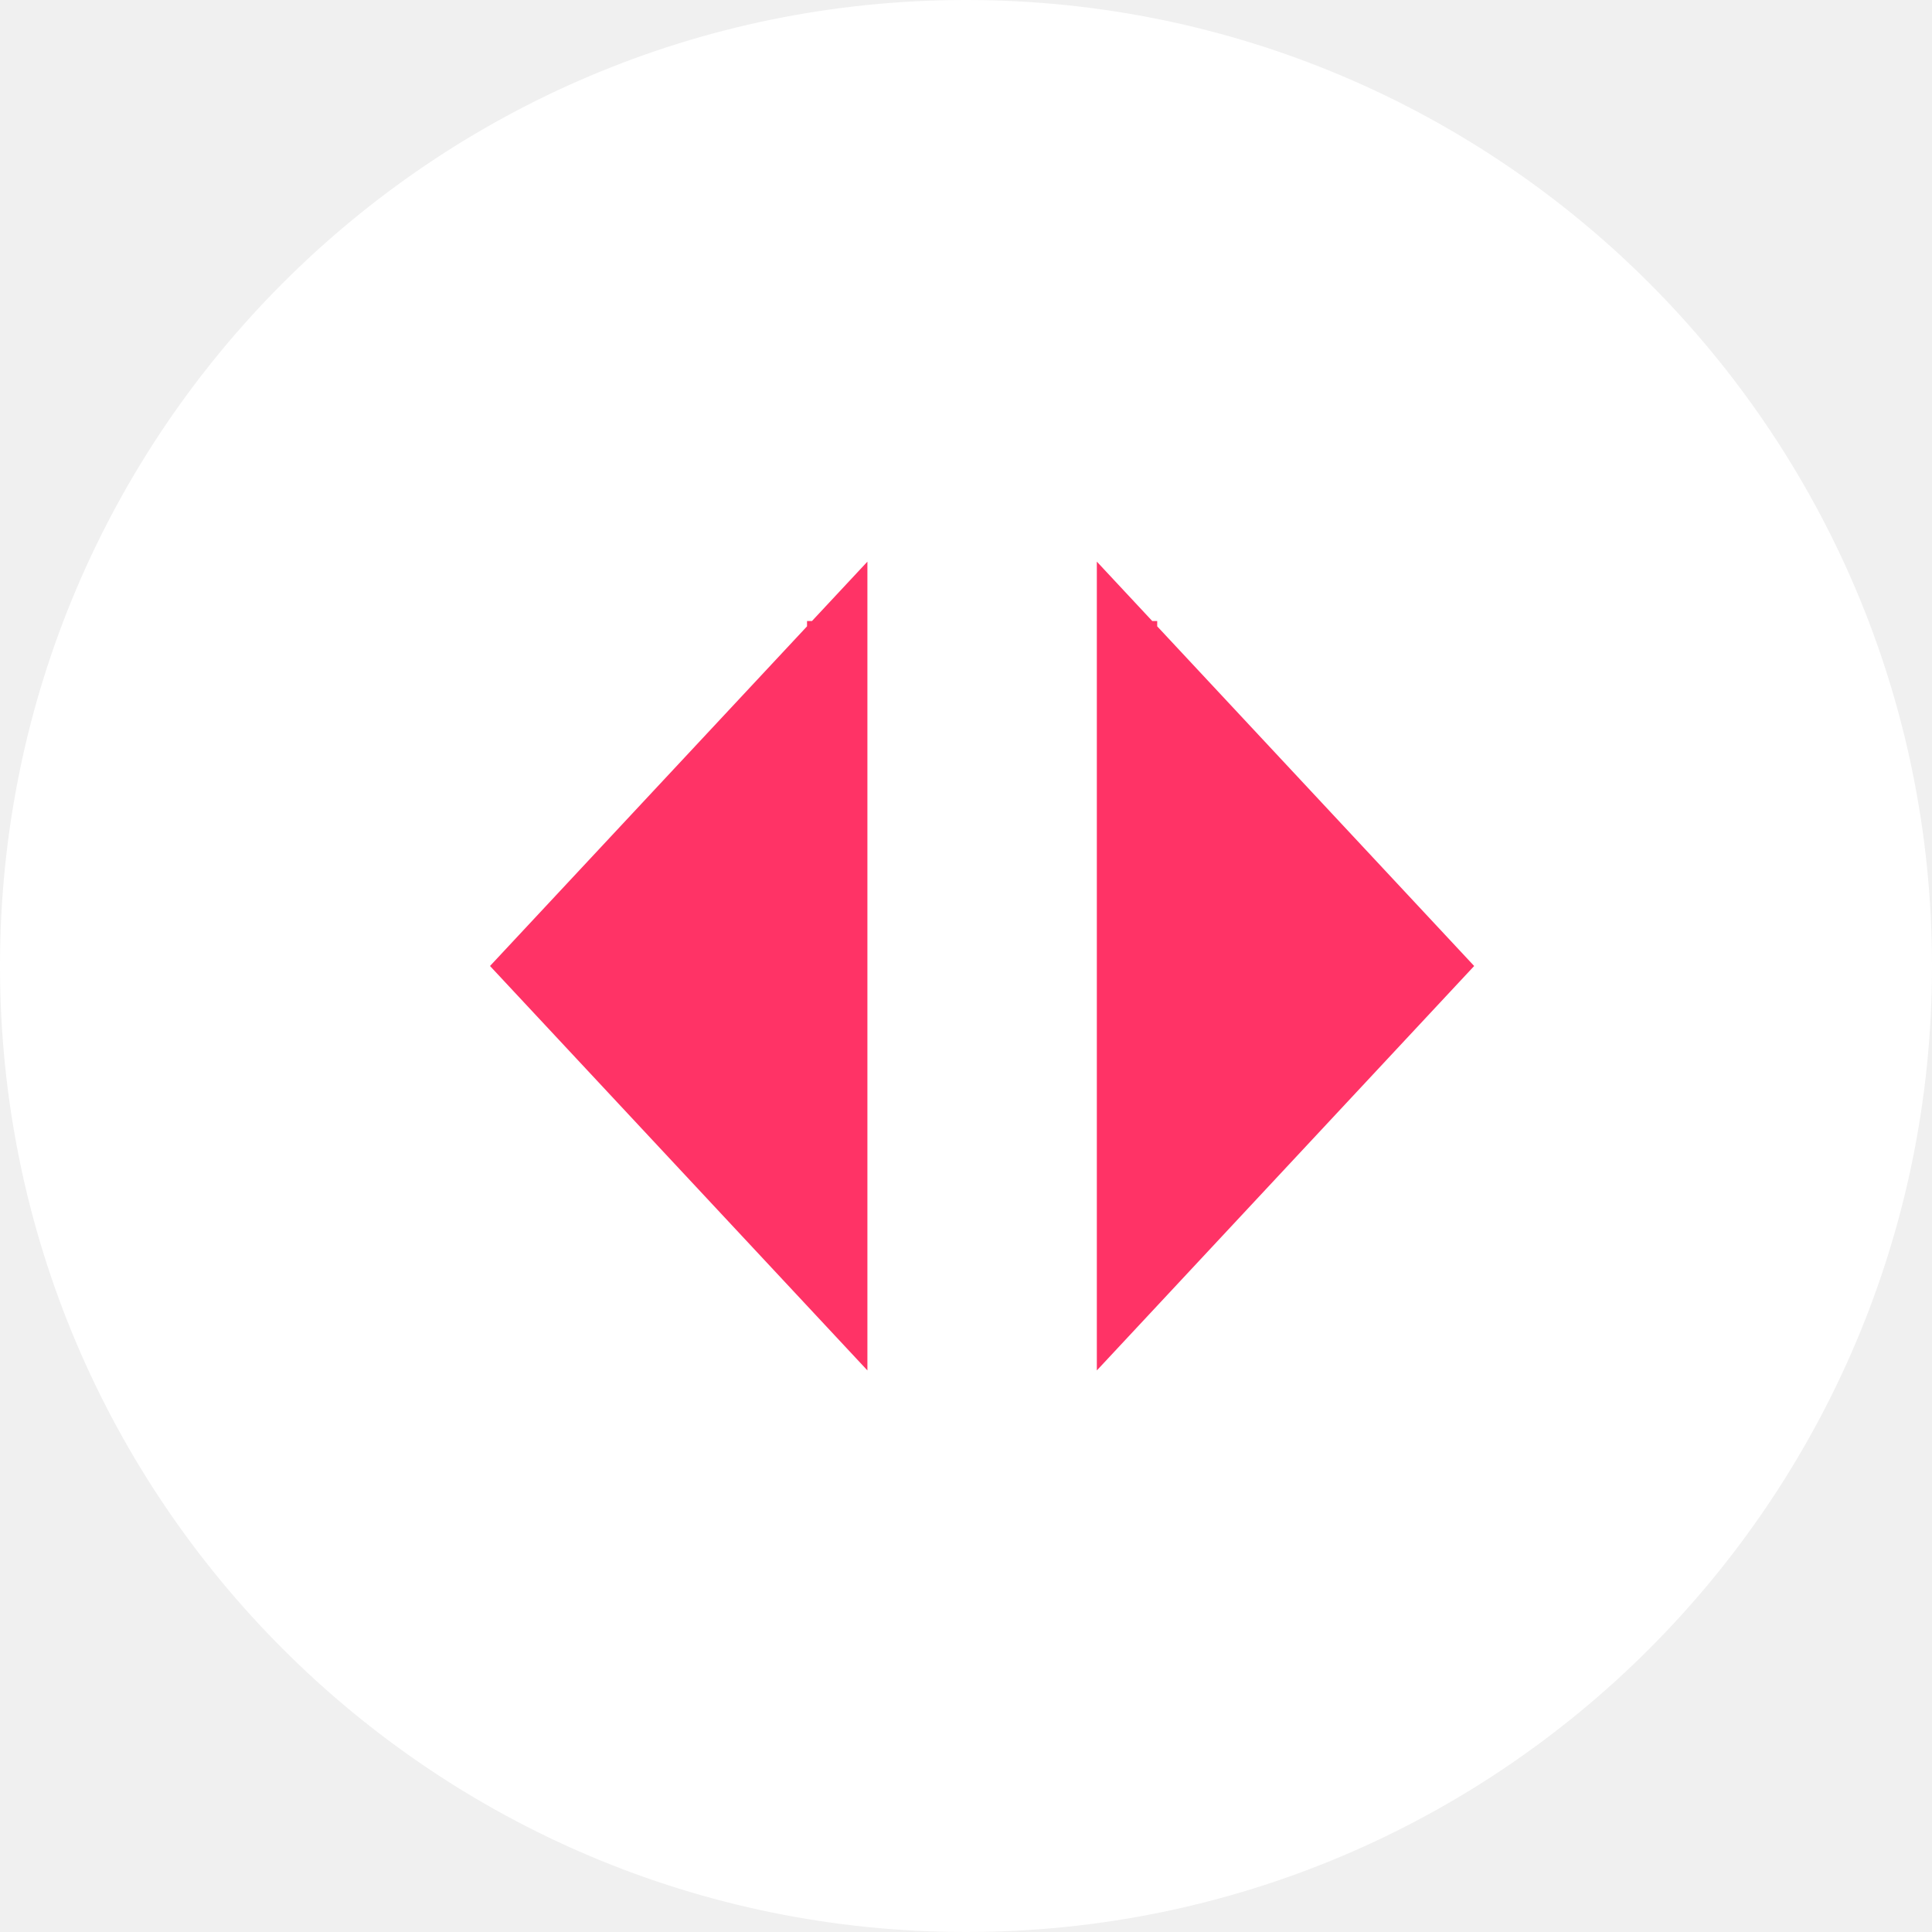
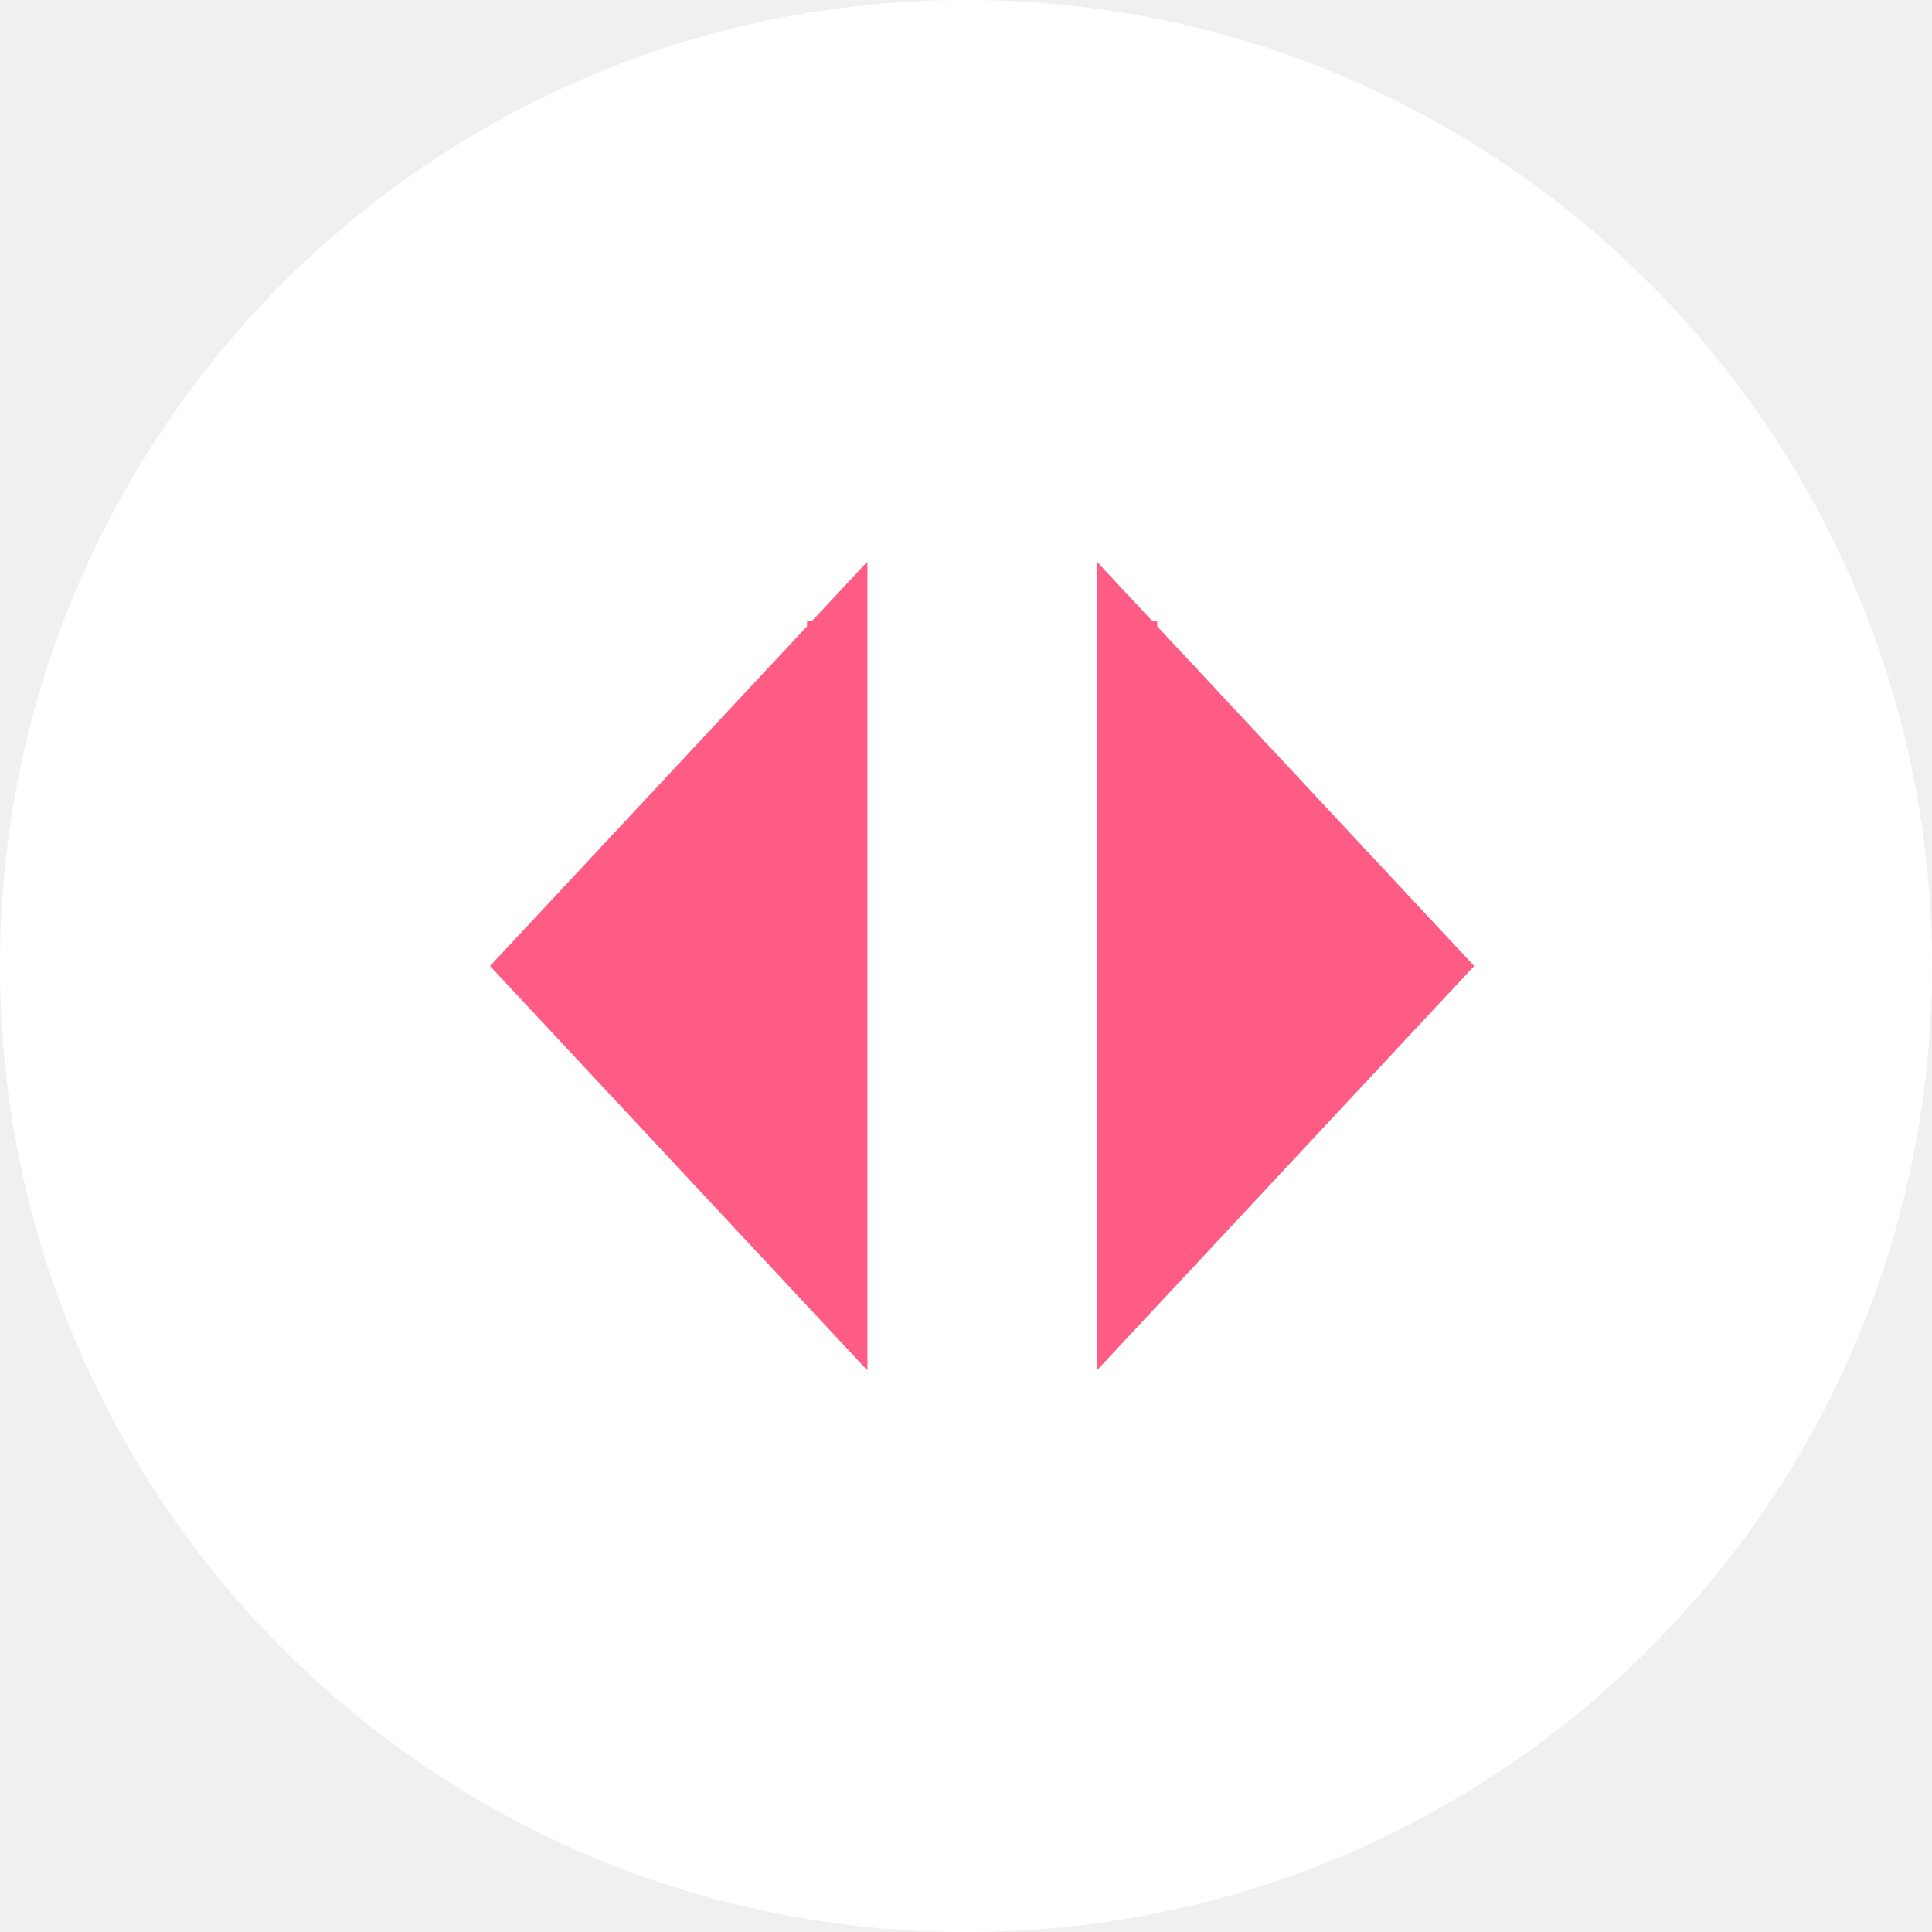
<svg xmlns="http://www.w3.org/2000/svg" aria-hidden="true" width="32" height="32" fill="none" viewBox="0 0 32 32">
  <circle cx="16" cy="16" r="16" fill="white" />
-   <path fill="#ff3366" d="M8.8 16l5.067 5.429V10.57L8.8 16z" />
-   <path stroke="#ff3366" d="M13.867 10.286v.285m0 0V21.43L8.8 16l5.067-5.429z" />
-   <path fill="#ff3366" d="M23.733 16l-5.066 5.429V10.57L23.733 16z" />
-   <path stroke="#ff3366" d="M18.667 10.286v.285m0 0V21.43L23.733 16l-5.066-5.429z" />
+   <path fill="#FF5C85" d="M8.8 16l5.067 5.429V10.57L8.8 16z" />
+   <path stroke="#FF5C85" d="M13.867 10.286v.285m0 0V21.43L8.8 16l5.067-5.429z" />
+   <path fill="#FF5C85" d="M23.733 16l-5.066 5.429V10.57L23.733 16z" />
+   <path stroke="#FF5C85" d="M18.667 10.286v.285m0 0V21.43L23.733 16l-5.066-5.429z" />
</svg>
